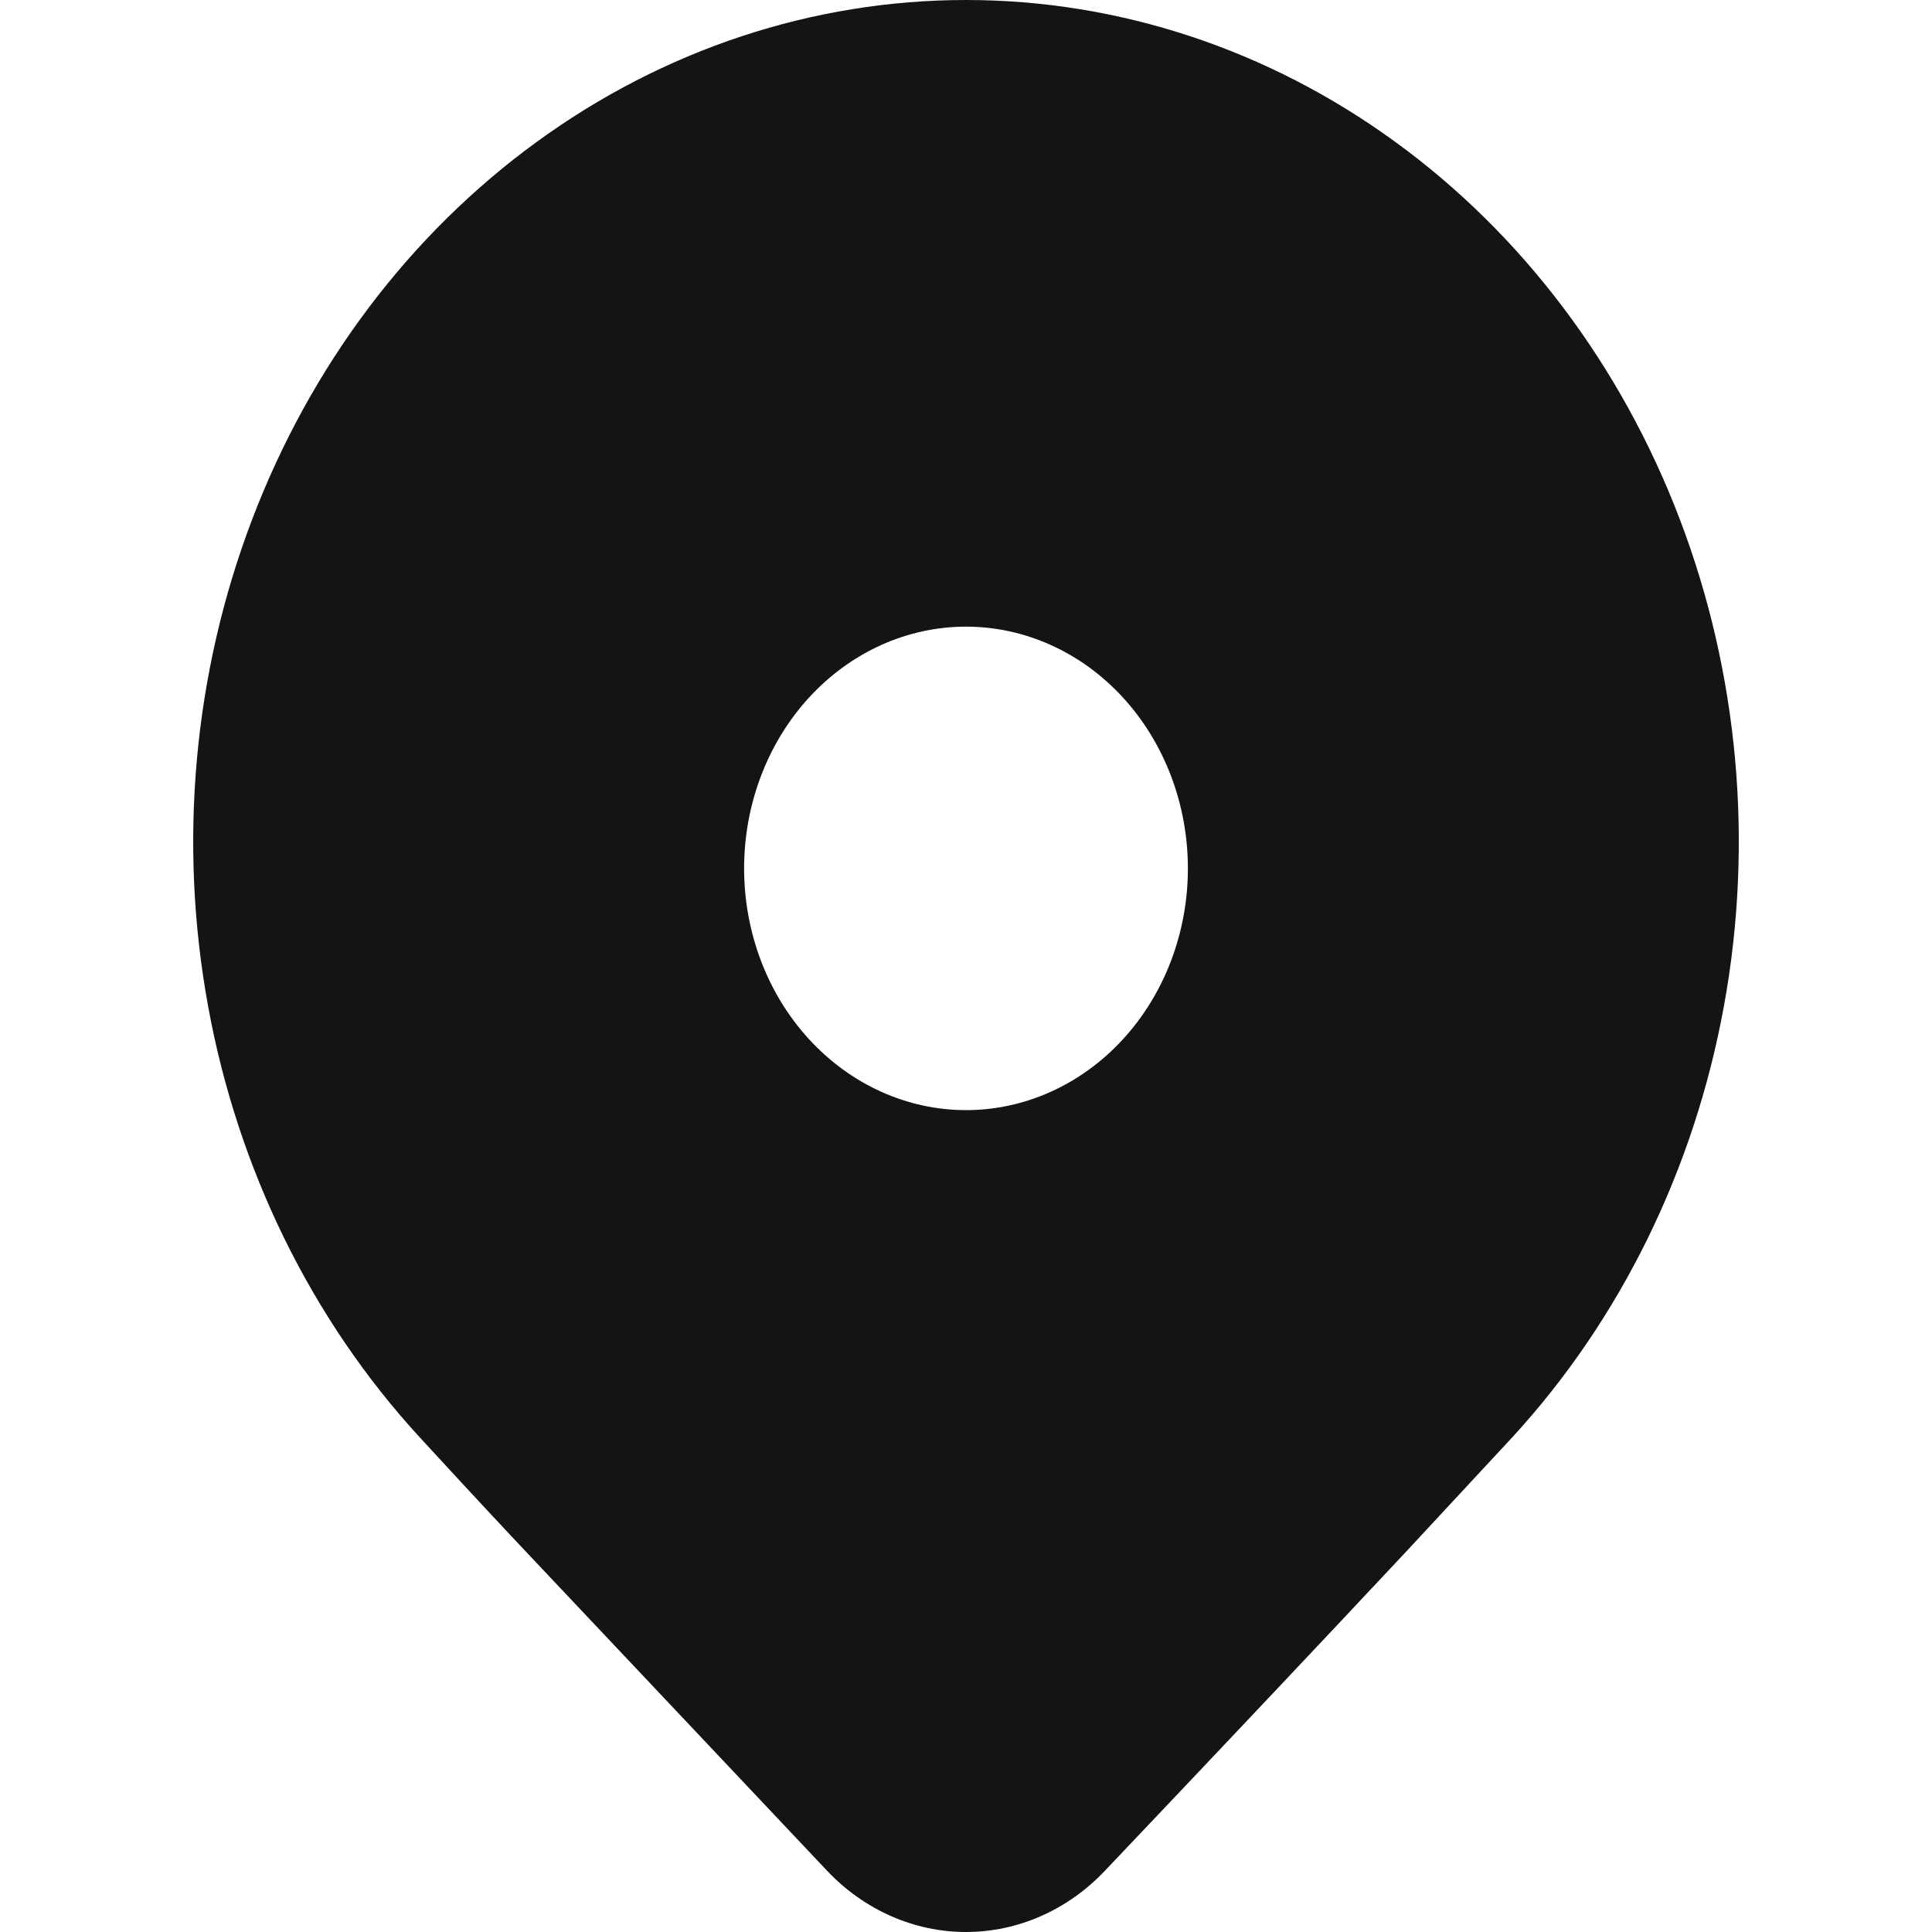
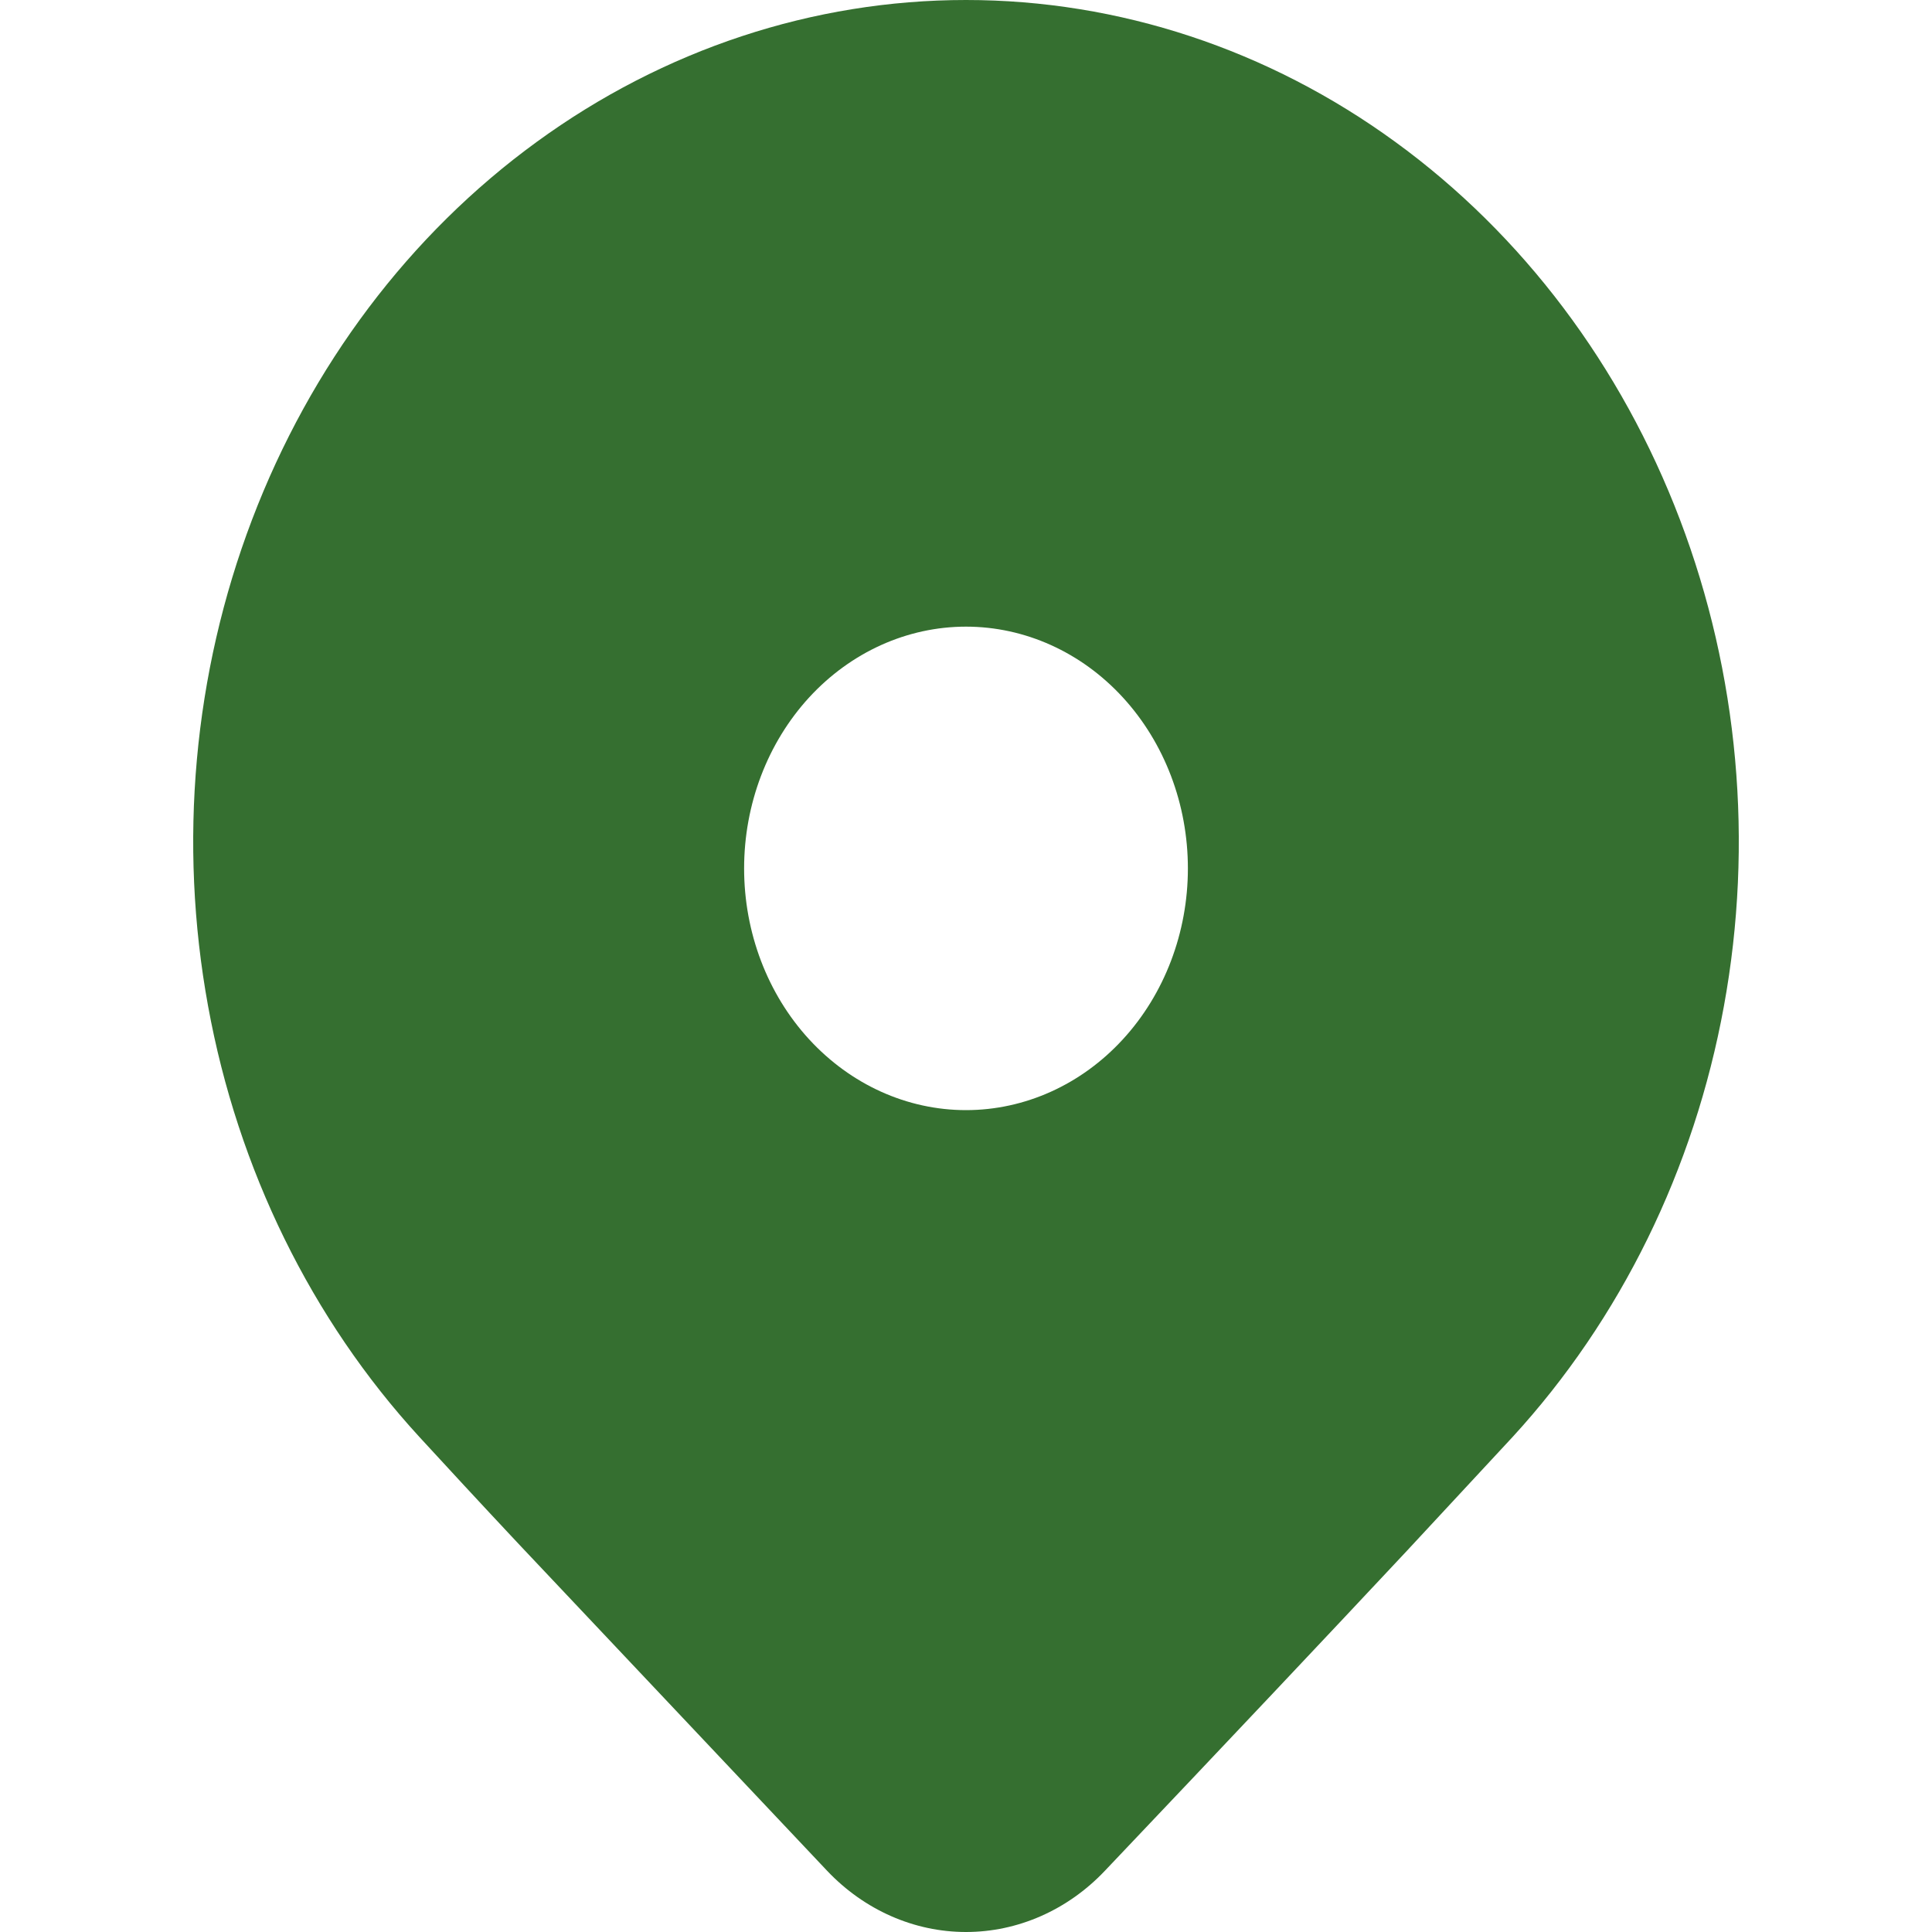
<svg xmlns="http://www.w3.org/2000/svg" width="20" height="20" viewBox="0 0 20 20" fill="none">
-   <path d="M15.657 14.877L14.566 16.052C13.762 16.911 12.72 18.016 11.437 19.367C11.052 19.773 10.536 20 10 20C9.464 20 8.948 19.773 8.563 19.367L5.355 15.968C4.951 15.537 4.615 15.173 4.343 14.877C3.224 13.658 2.462 12.105 2.154 10.415C1.845 8.724 2.003 6.972 2.609 5.38C3.215 3.787 4.24 2.426 5.556 1.469C6.871 0.511 8.418 0 10 0C11.582 0 13.129 0.511 14.444 1.469C15.76 2.426 16.785 3.787 17.391 5.38C17.997 6.972 18.155 8.724 17.846 10.415C17.538 12.105 16.776 13.658 15.657 14.877ZM12.297 8.99C12.297 8.326 12.055 7.69 11.624 7.22C11.194 6.751 10.609 6.487 10 6.487C9.391 6.487 8.807 6.751 8.376 7.22C7.945 7.69 7.703 8.326 7.703 8.99C7.703 9.653 7.945 10.29 8.376 10.759C8.807 11.228 9.391 11.492 10 11.492C10.609 11.492 11.194 11.228 11.624 10.759C12.055 10.29 12.297 9.653 12.297 8.99Z" fill="#141414" />
+   <path d="M15.657 14.877L14.566 16.052C13.762 16.911 12.72 18.016 11.437 19.367C11.052 19.773 10.536 20 10 20C9.464 20 8.948 19.773 8.563 19.367L5.355 15.968C4.951 15.537 4.615 15.173 4.343 14.877C3.224 13.658 2.462 12.105 2.154 10.415C1.845 8.724 2.003 6.972 2.609 5.38C3.215 3.787 4.24 2.426 5.556 1.469C6.871 0.511 8.418 0 10 0C11.582 0 13.129 0.511 14.444 1.469C15.76 2.426 16.785 3.787 17.391 5.38C17.997 6.972 18.155 8.724 17.846 10.415C17.538 12.105 16.776 13.658 15.657 14.877ZM12.297 8.99C12.297 8.326 12.055 7.69 11.624 7.22C11.194 6.751 10.609 6.487 10 6.487C9.391 6.487 8.807 6.751 8.376 7.22C7.945 7.69 7.703 8.326 7.703 8.99C7.703 9.653 7.945 10.29 8.376 10.759C8.807 11.228 9.391 11.492 10 11.492C10.609 11.492 11.194 11.228 11.624 10.759C12.055 10.29 12.297 9.653 12.297 8.99Z" fill="#356F30" />
</svg>
